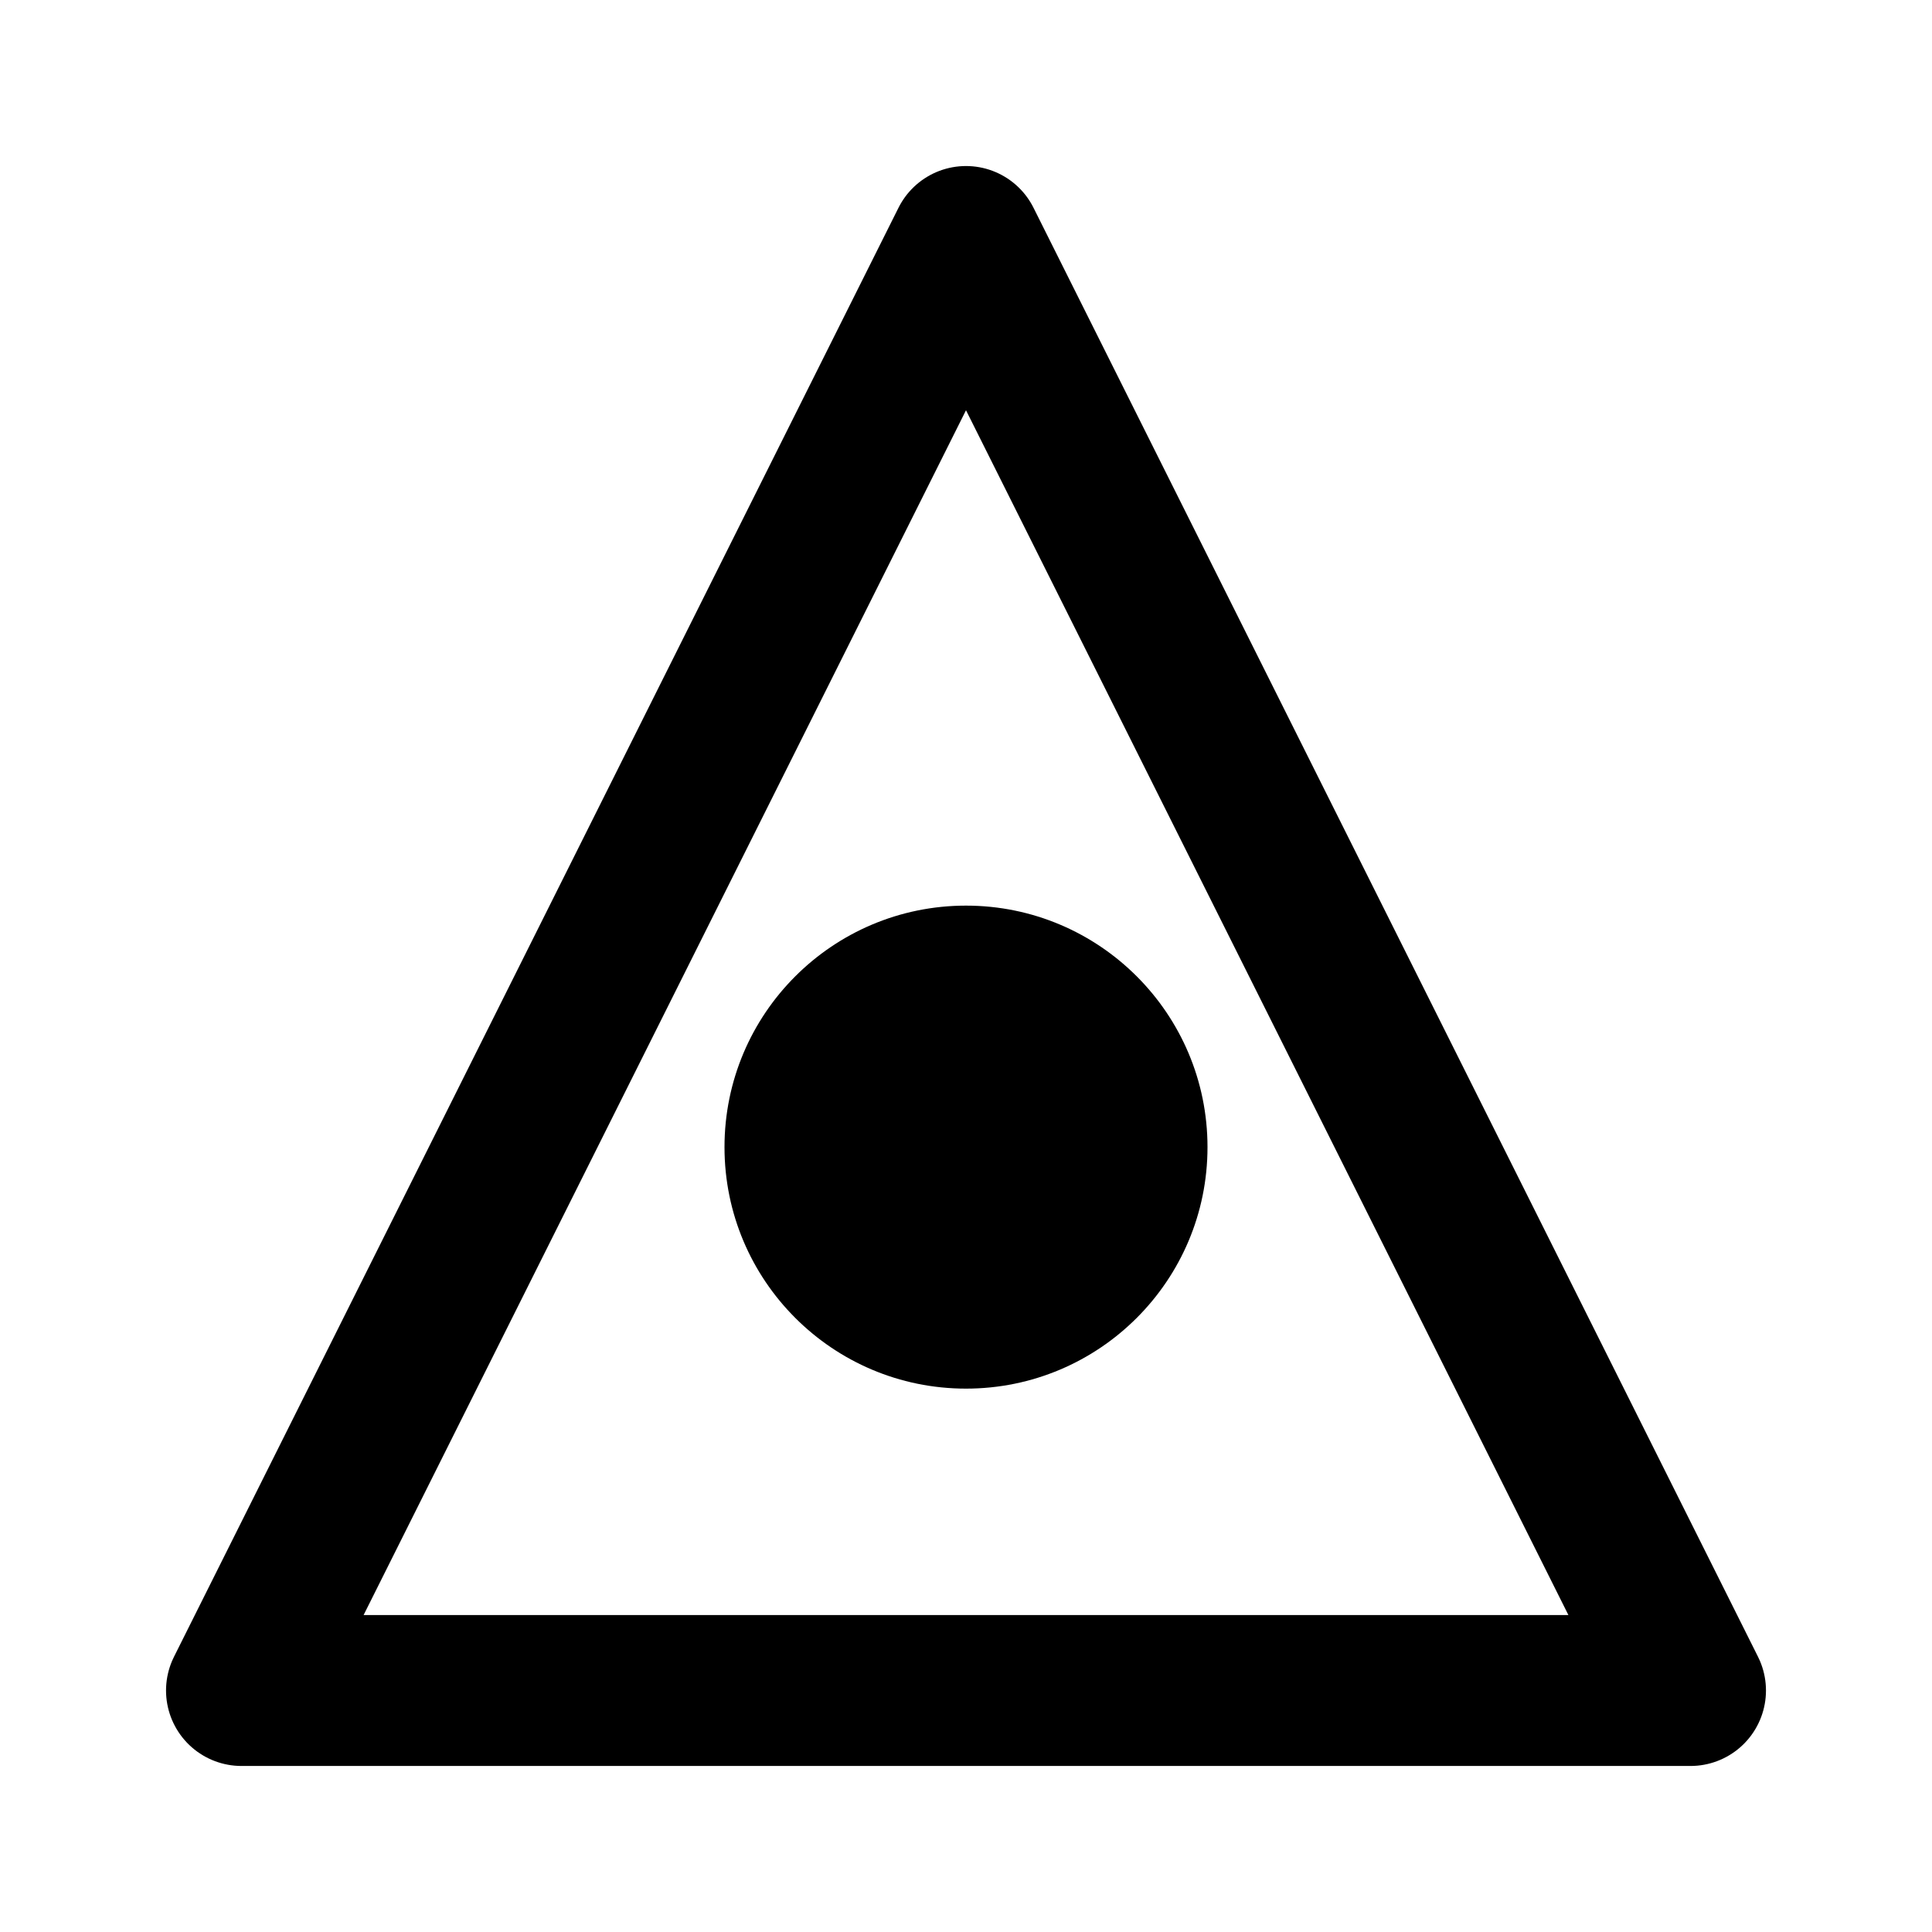
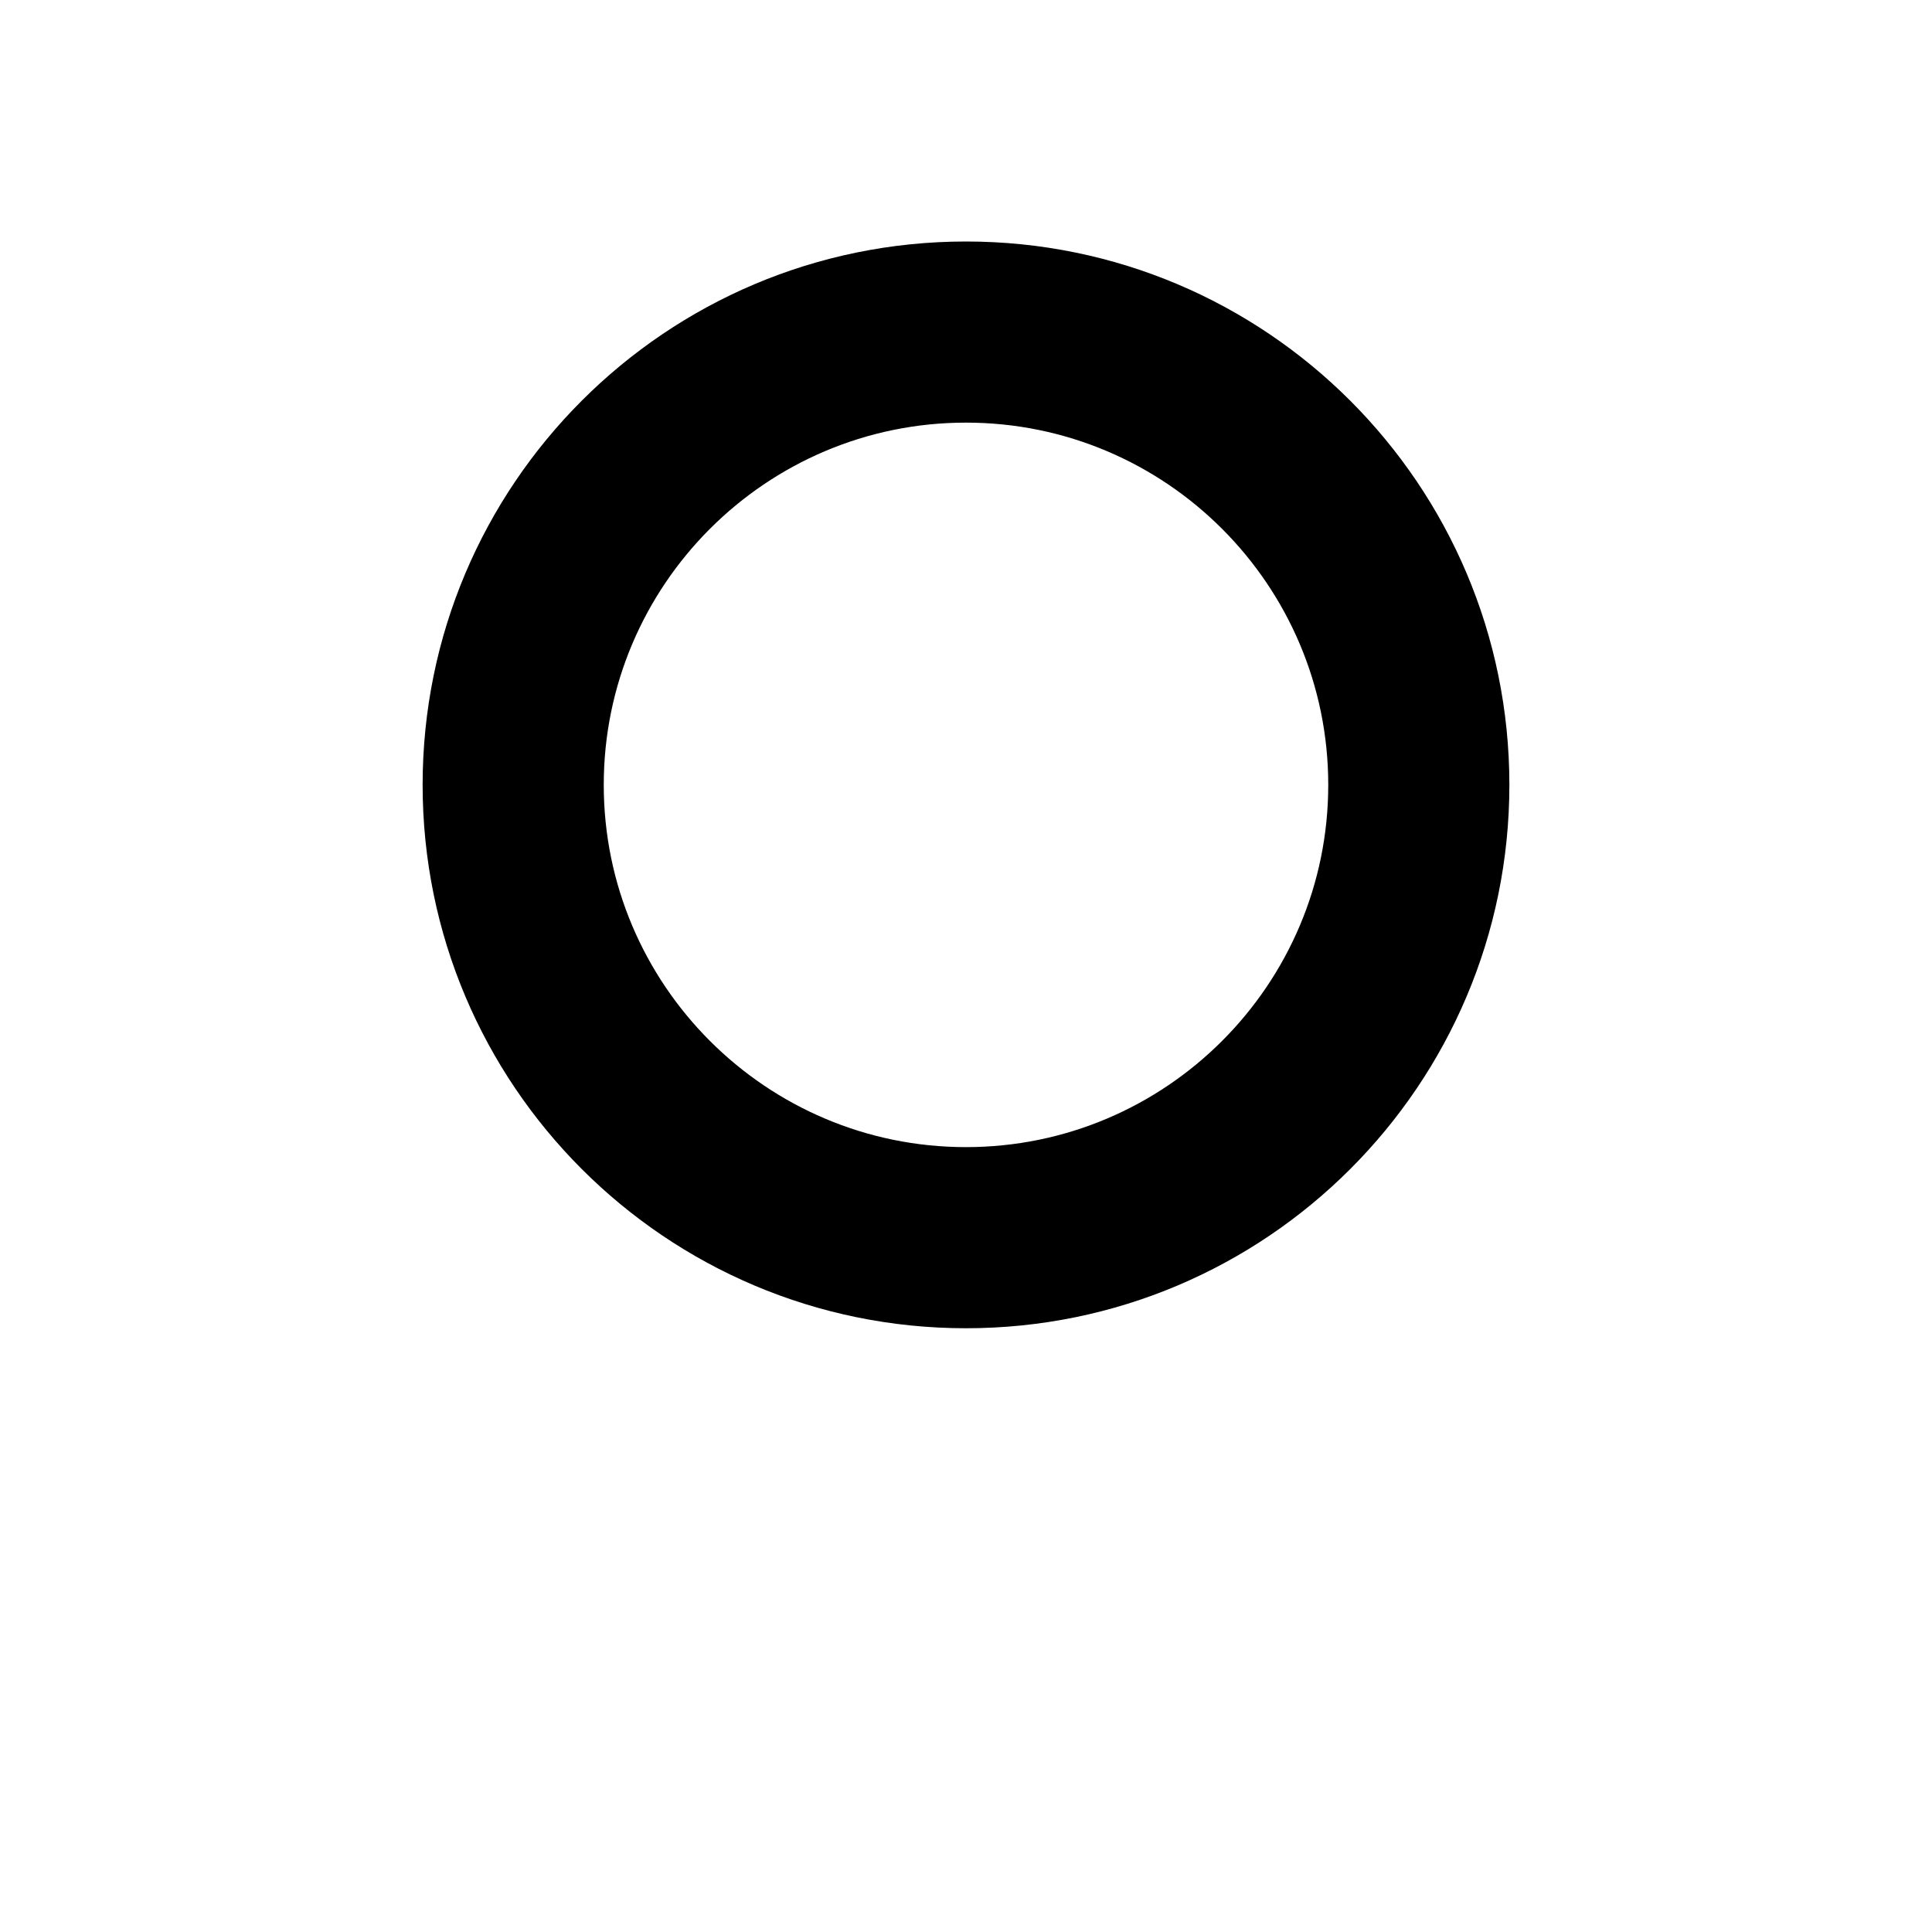
- <svg xmlns="http://www.w3.org/2000/svg" viewBox="0 0 32 32" fill="none">
-   <path d="M16 4L28 28H4L16 4Z" stroke="currentColor" stroke-width="2.5" stroke-linejoin="round" />
-   <circle cx="16" cy="19" r="4" fill="currentColor" />
+ <svg xmlns="http://www.w3.org/2000/svg" viewBox="0 0 32 32">
+   <path d="M16 4c-4.97 0-9 4.03-9 9s4.03 9 9 9 9-4.03 9-9-4.03-9-9-9zm0 15c-3.31 0-6-2.69-6-6s2.69-6 6-6 6 2.69 6 6-2.69 6-6 6z" />
</svg>
